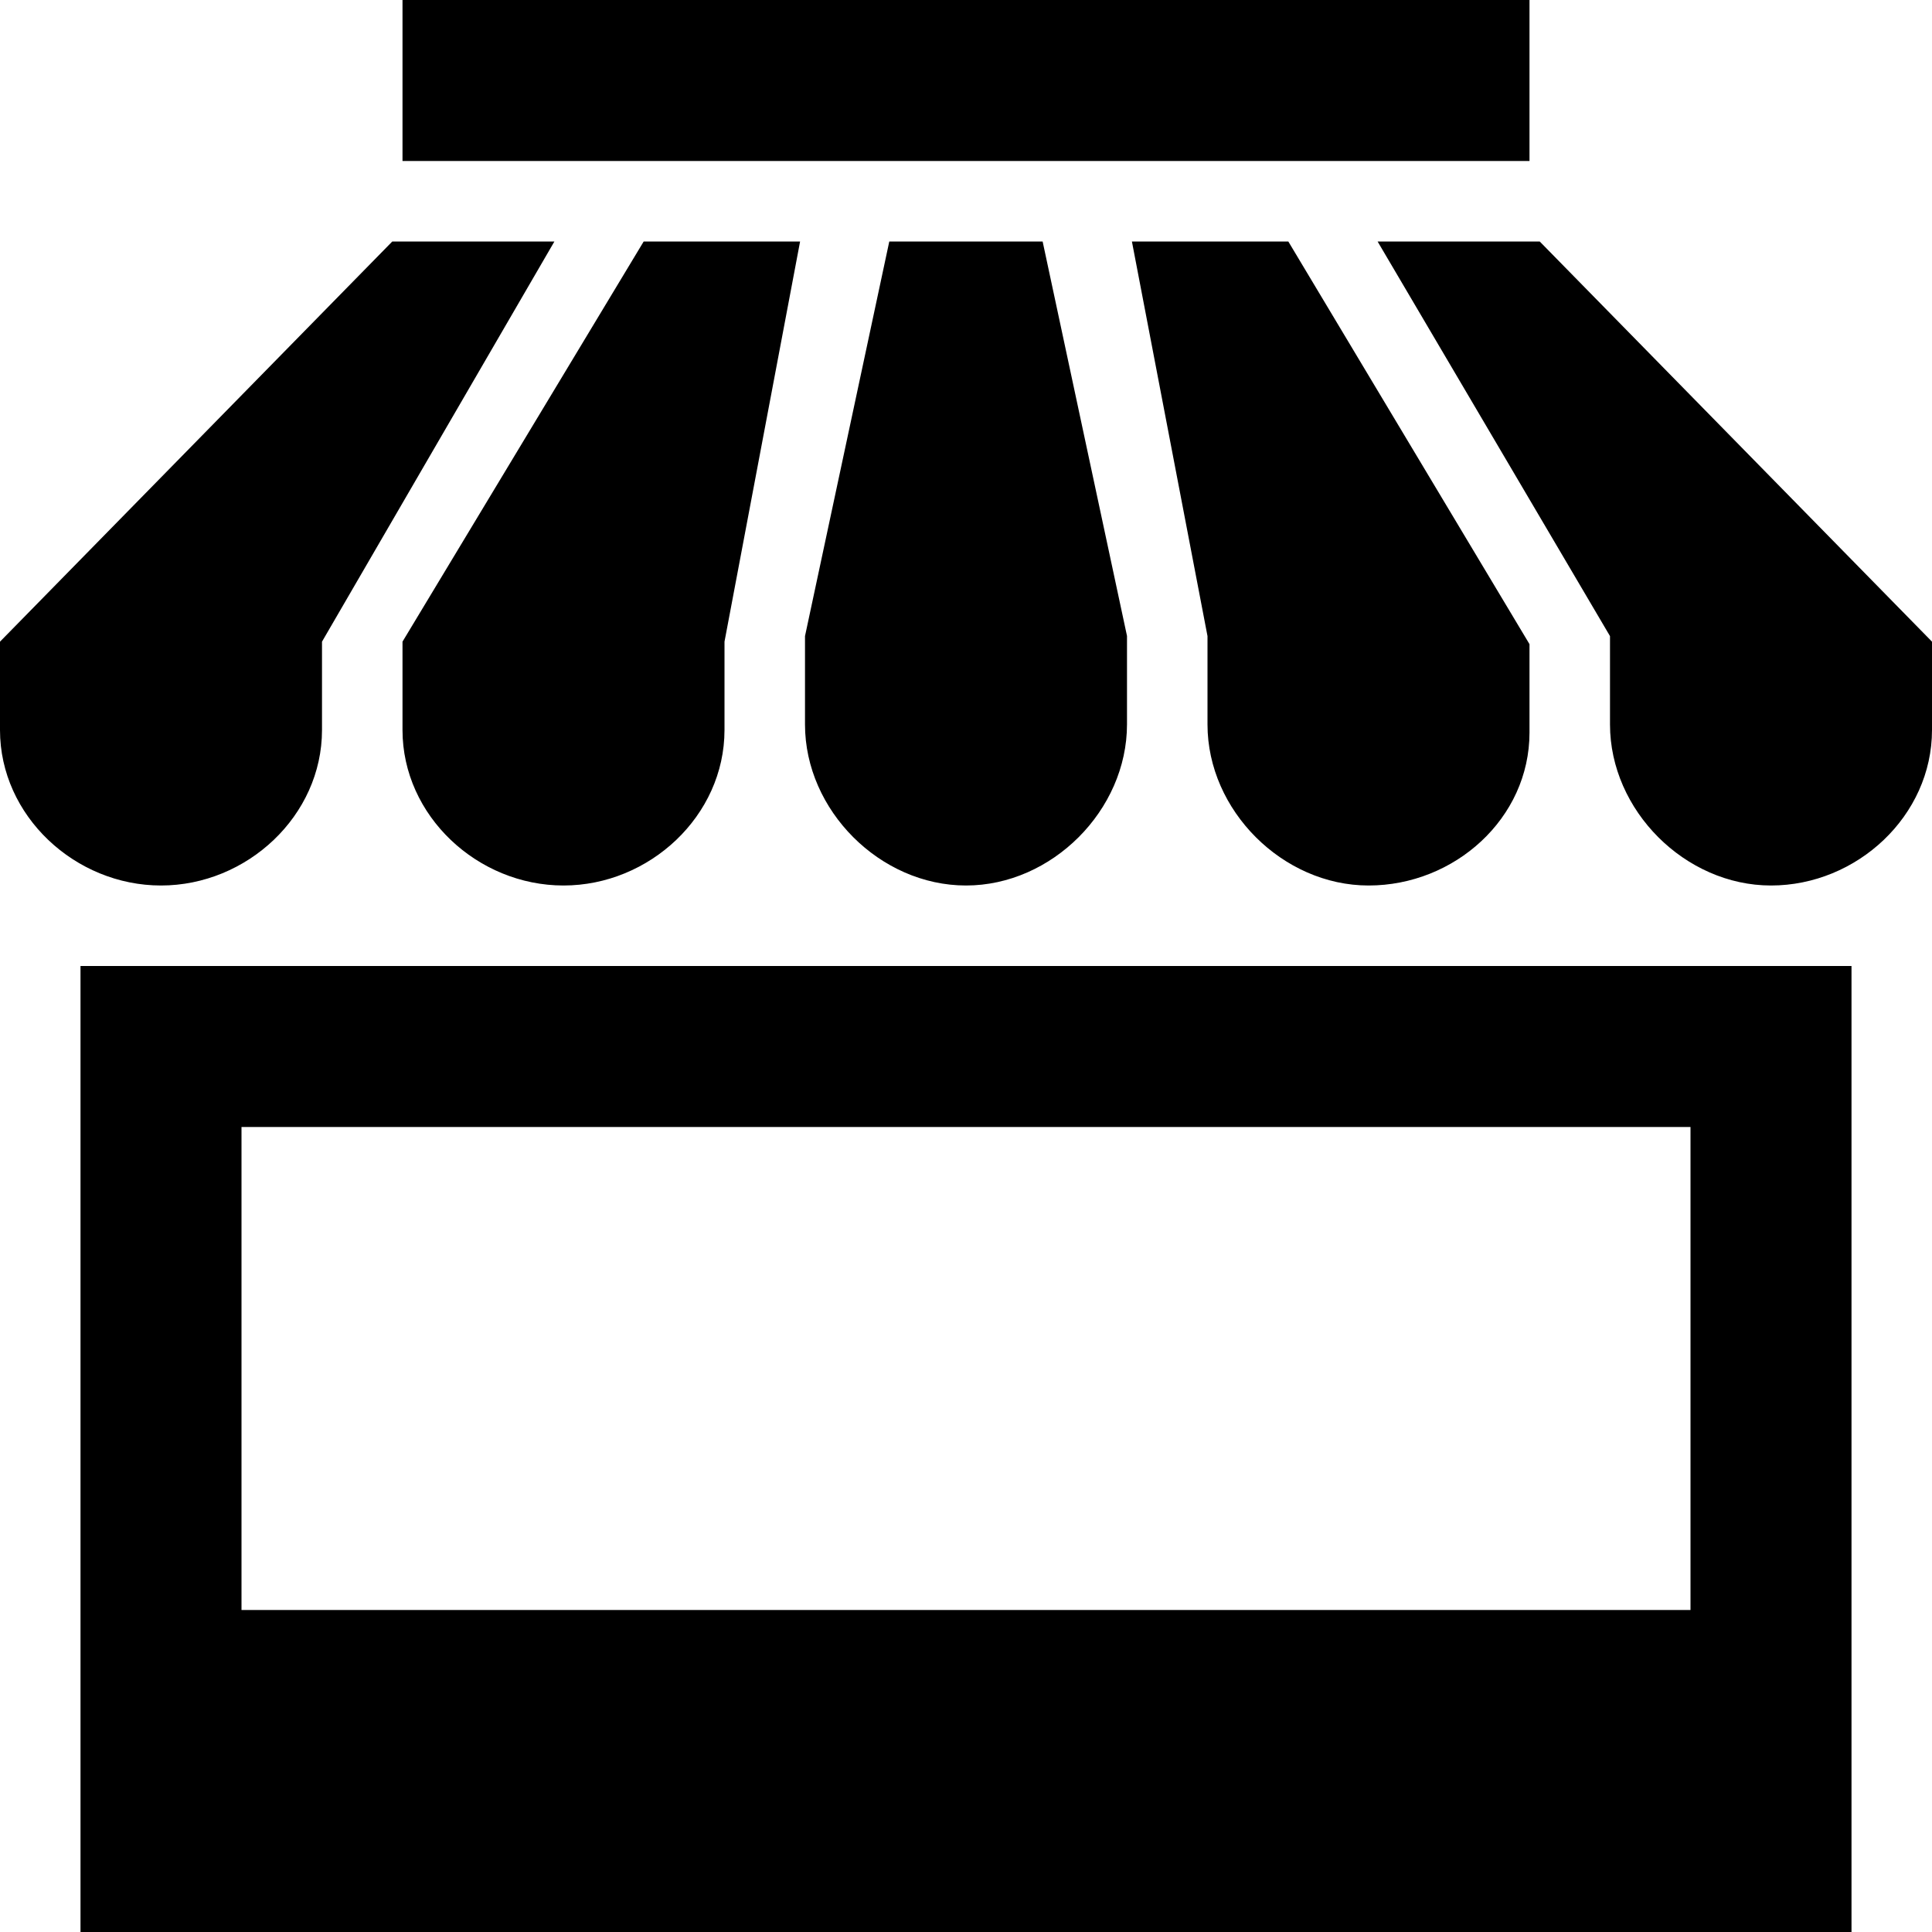
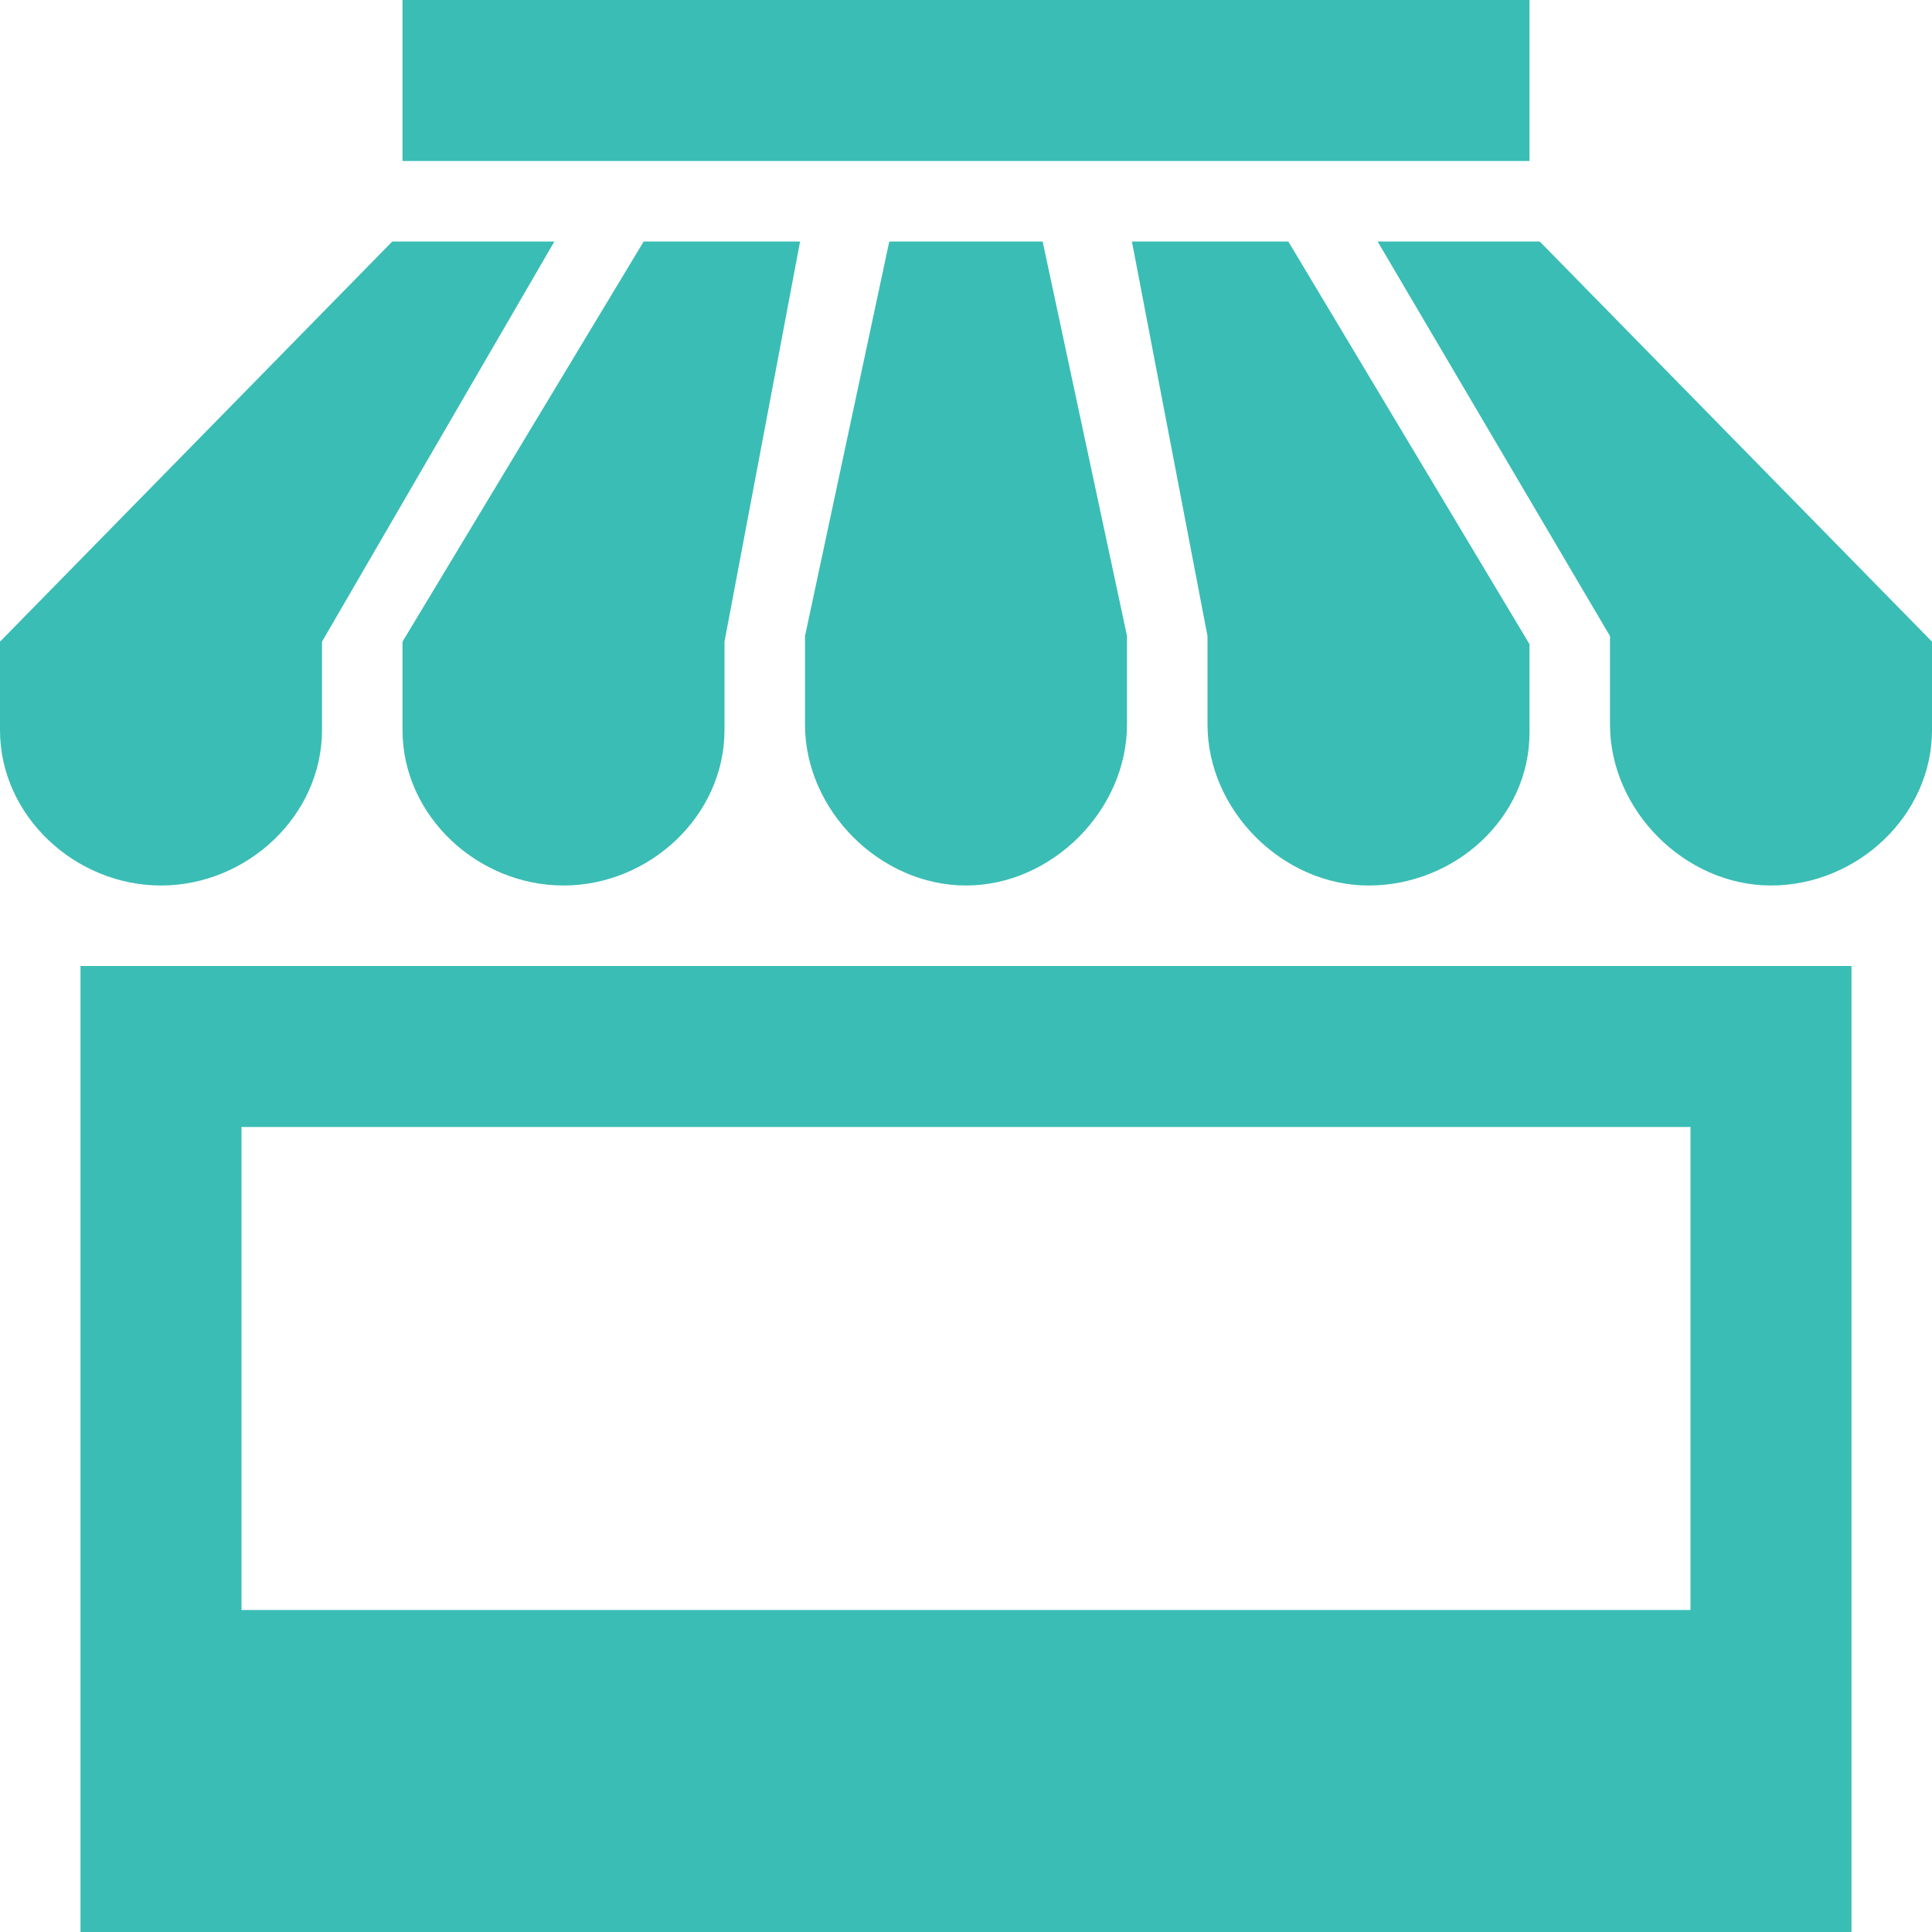
- <svg xmlns="http://www.w3.org/2000/svg" viewBox="0 0 24 24">
+ <svg xmlns="http://www.w3.org/2000/svg" viewBox="0 0 24 24" fill="#3abdb5">
  <path d="M10 9v-1.098l1.047-4.902h1.905l1.048 4.9v1.098c0 1.067-.933 2.002-2 2.002s-2-.933-2-2zm5 0c0 1.067.934 2 2.001 2s1.999-.833 1.999-1.9v-1.098l-2.996-5.002h-1.943l.939 4.902v1.098zm-10 .068c0 1.067.933 1.932 2 1.932s2-.865 2-1.932v-1.097l.939-4.971h-1.943l-2.996 4.971v1.097zm-4 2.932h22v12h-22v-12zm2 8h18v-6h-18v6zm1-10.932v-1.097l2.887-4.971h-2.014l-4.873 4.971v1.098c0 1.066.933 1.931 2 1.931s2-.865 2-1.932zm15.127-6.068h-2.014l2.887 4.902v1.098c0 1.067.933 2 2 2s2-.865 2-1.932v-1.097l-4.873-4.971zm-.127-3h-14v2h14v-2z" />
</svg>
